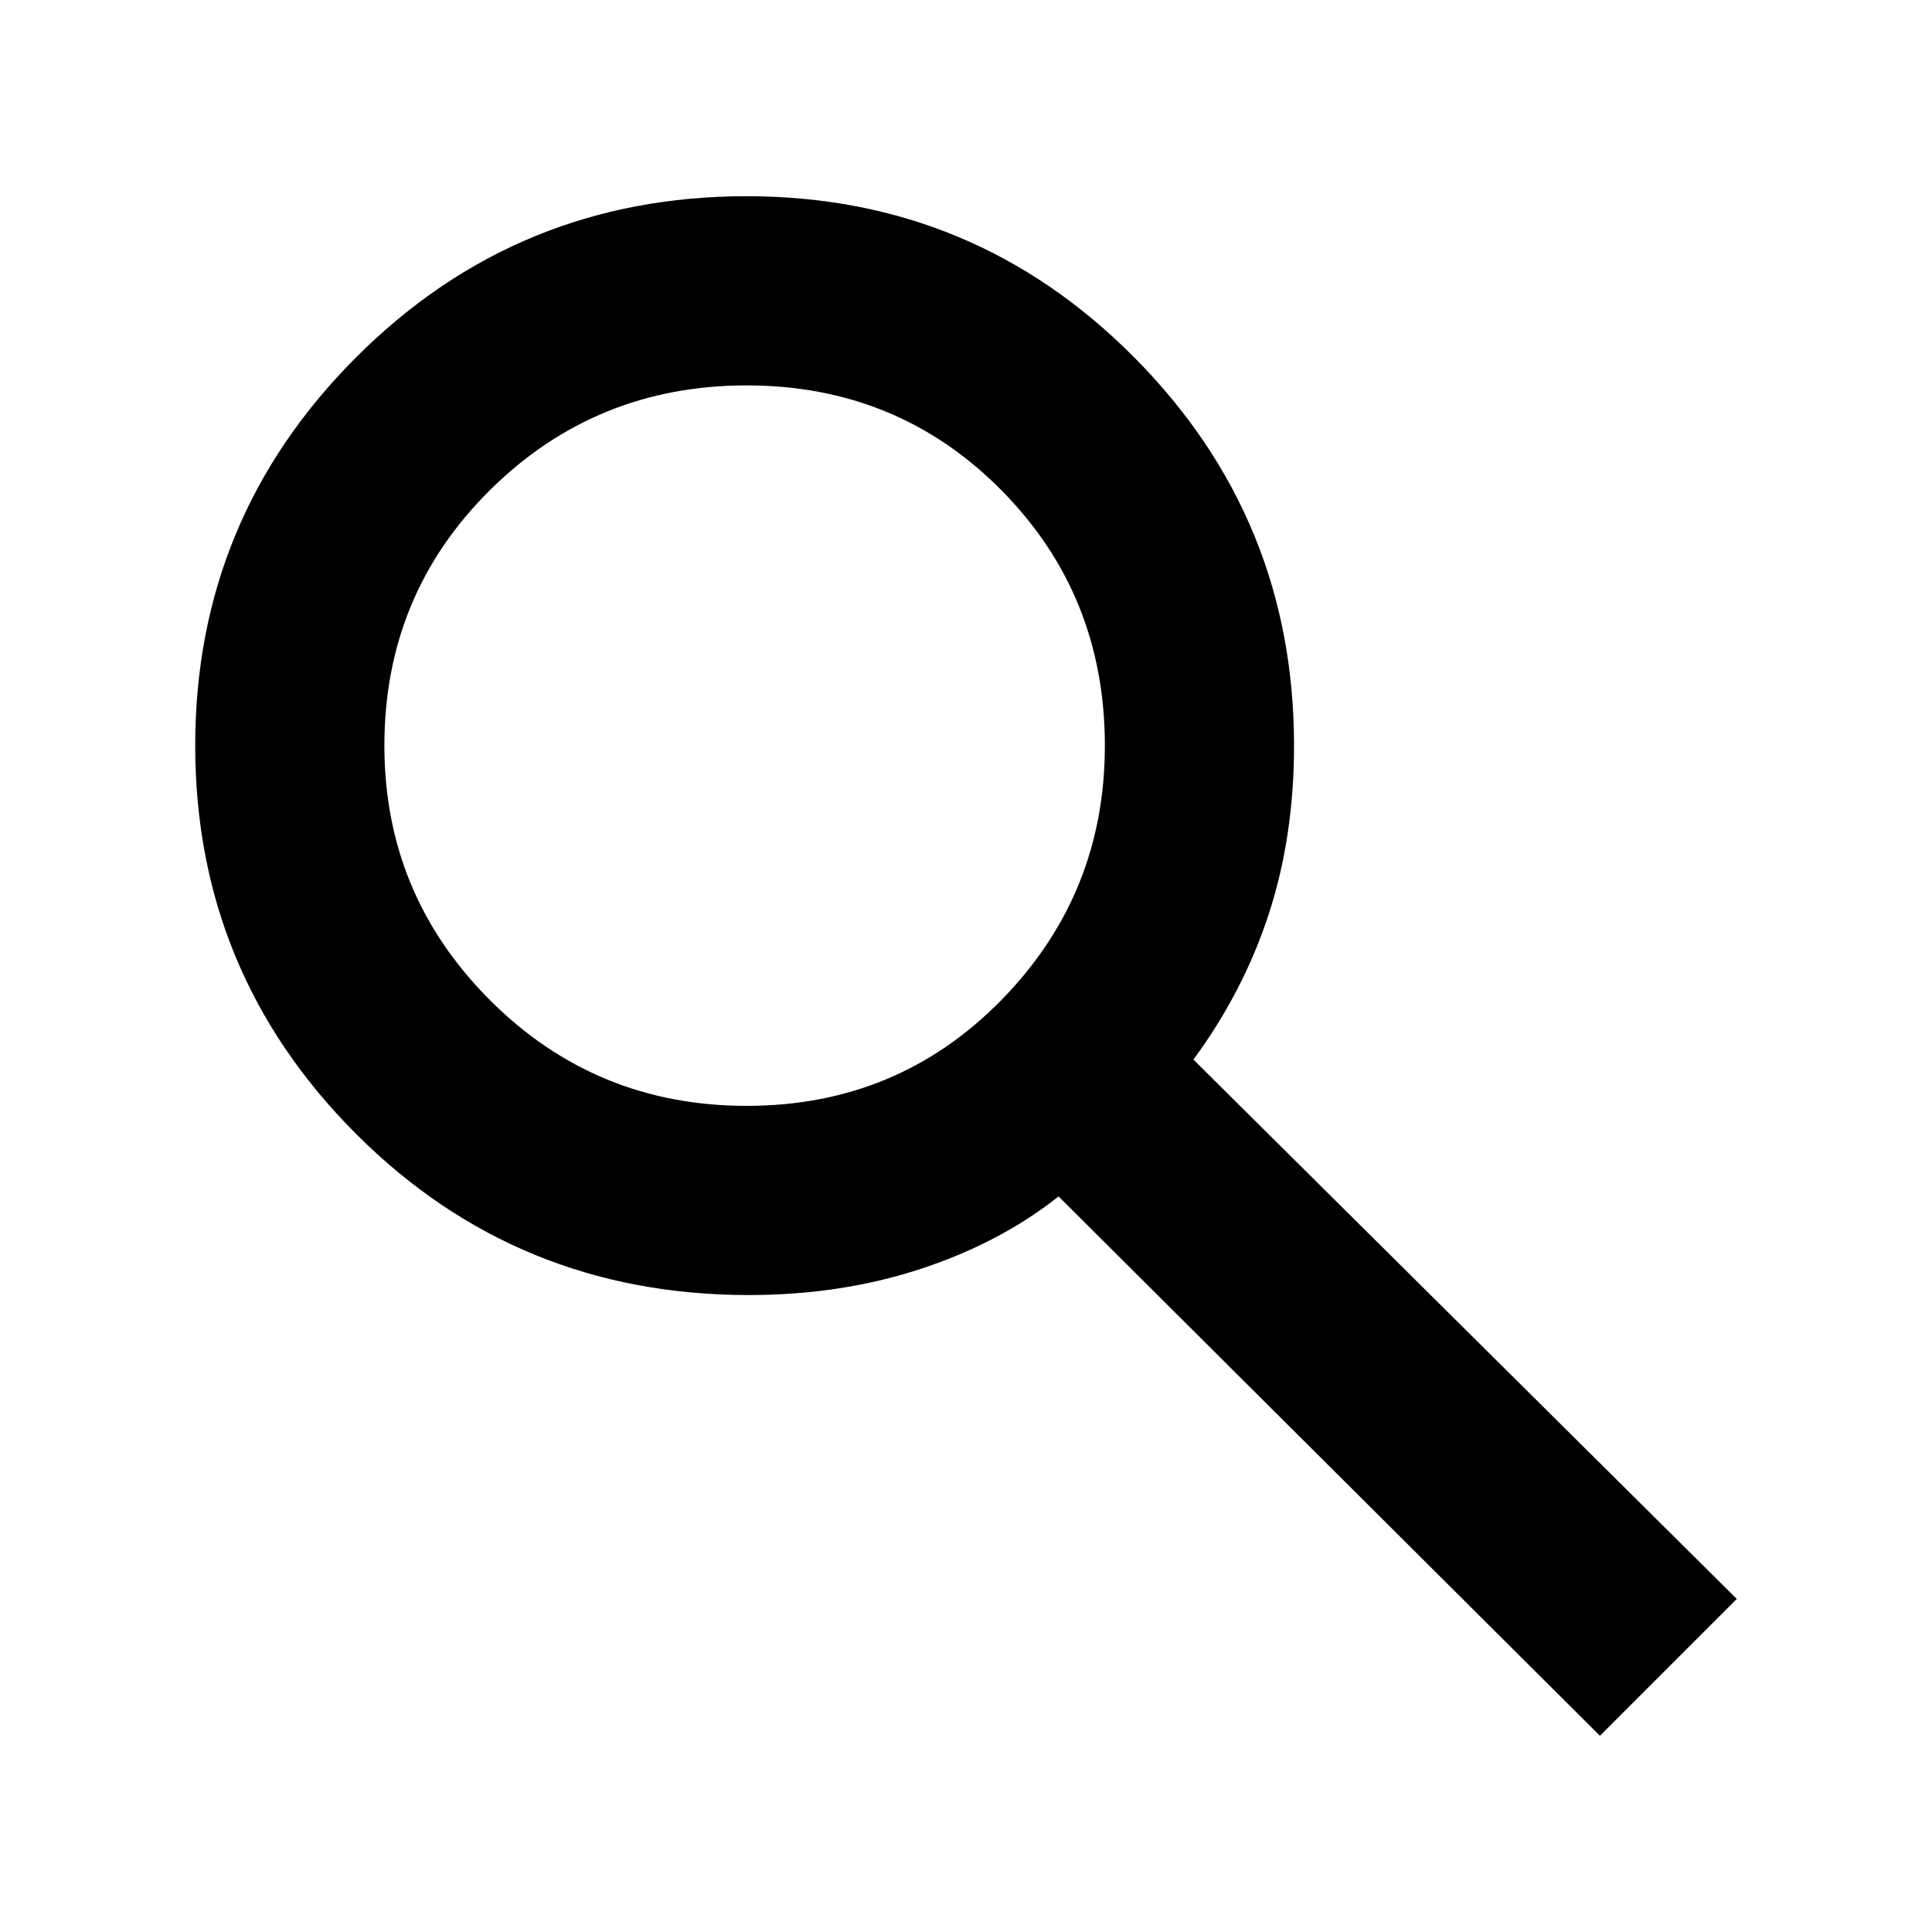
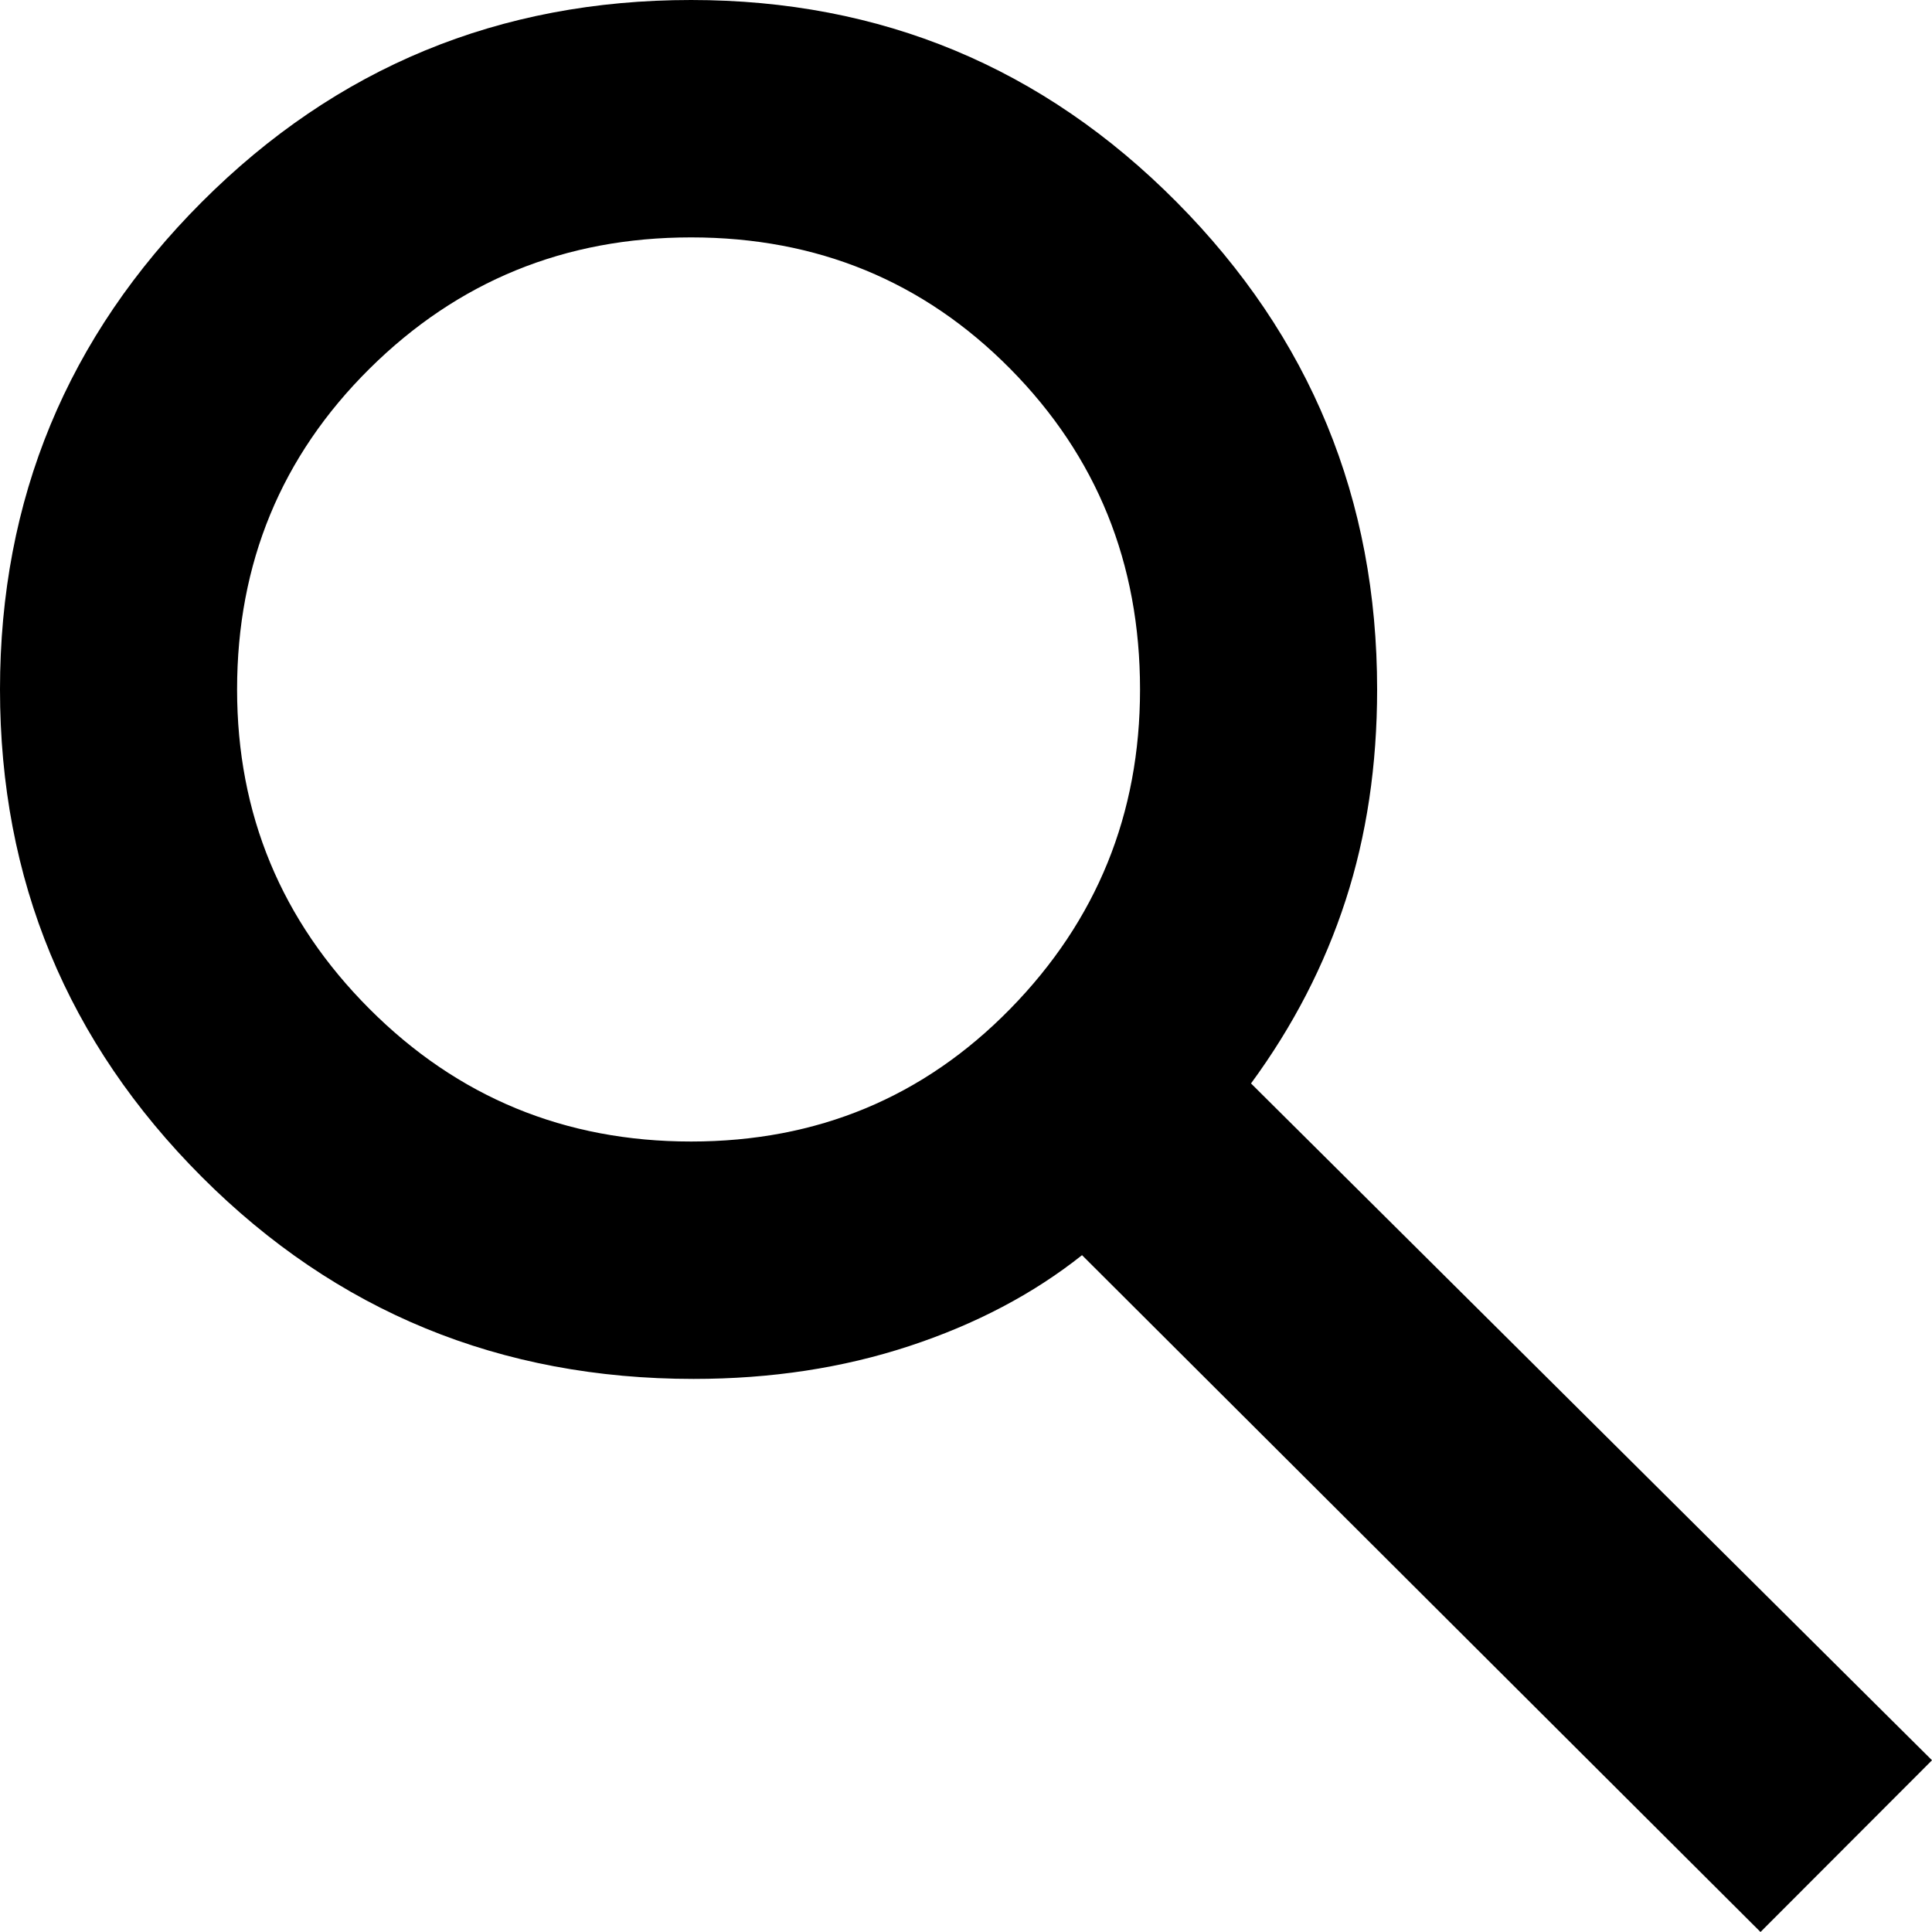
- <svg xmlns="http://www.w3.org/2000/svg" width="100%" height="100%" viewBox="0 0 48 48" version="1.1" xml:space="preserve" style="fill-rule:evenodd;clip-rule:evenodd;stroke-linejoin:round;stroke-miterlimit:2;">
-   <path d="M39.75,43.125l-13.45,-13.4c-0.967,0.767 -2.108,1.367 -3.425,1.8c-1.317,0.433 -2.742,0.65 -4.275,0.65c-3.833,-0 -7.083,-1.333 -9.75,-4c-2.667,-2.667 -4,-5.883 -4,-9.65c0,-3.767 1.333,-6.983 4,-9.65c2.667,-2.667 5.9,-4 9.7,-4c3.767,-0 6.975,1.333 9.625,4c2.65,2.667 3.975,5.883 3.975,9.65c0,1.5 -0.208,2.892 -0.625,4.175c-0.417,1.283 -1.042,2.492 -1.875,3.625l13.5,13.4l-3.4,3.4Zm-21.2,-15.65c2.5,-0 4.608,-0.875 6.325,-2.625c1.717,-1.75 2.575,-3.858 2.575,-6.325c0,-2.5 -0.858,-4.617 -2.575,-6.35c-1.717,-1.733 -3.825,-2.6 -6.325,-2.6c-2.5,-0 -4.625,0.867 -6.375,2.6c-1.75,1.733 -2.625,3.85 -2.625,6.35c0,2.467 0.875,4.575 2.625,6.325c1.75,1.75 3.875,2.625 6.375,2.625Z" style="fill-rule:nonzero;" />
+ <svg xmlns="http://www.w3.org/2000/svg" width="100%" height="100%" viewBox="0 0 40 40" version="1.1" xml:space="preserve" style="fill-rule:evenodd;clip-rule:evenodd;stroke-linejoin:round;stroke-miterlimit:2;">
+   <g transform="matrix(1.04439,0,0,1.04575,-5.06527,-5.09804)">
+     <path d="M39.75,43.125L26.3,29.725C25.333,30.492 24.192,31.092 22.875,31.525C21.558,31.958 20.133,32.175 18.6,32.175C14.767,32.175 11.517,30.842 8.85,28.175C6.183,25.508 4.85,22.292 4.85,18.525C4.85,14.758 6.183,11.542 8.85,8.875C11.517,6.208 14.75,4.875 18.55,4.875C22.317,4.875 25.525,6.208 28.175,8.875C30.825,11.542 32.15,14.758 32.15,18.525C32.15,20.025 31.942,21.417 31.525,22.7C31.108,23.983 30.483,25.192 29.65,26.325L43.15,39.725L39.75,43.125ZM18.55,27.475C21.05,27.475 23.158,26.6 24.875,24.85C26.592,23.1 27.45,20.992 27.45,18.525C27.45,16.025 26.592,13.908 24.875,12.175C23.158,10.442 21.05,9.575 18.55,9.575C16.05,9.575 13.925,10.442 12.175,12.175C10.425,13.908 9.55,16.025 9.55,18.525C9.55,20.992 10.425,23.1 12.175,24.85C13.925,26.6 16.05,27.475 18.55,27.475Z" style="fill-rule:nonzero;" />
+   </g>
</svg>
